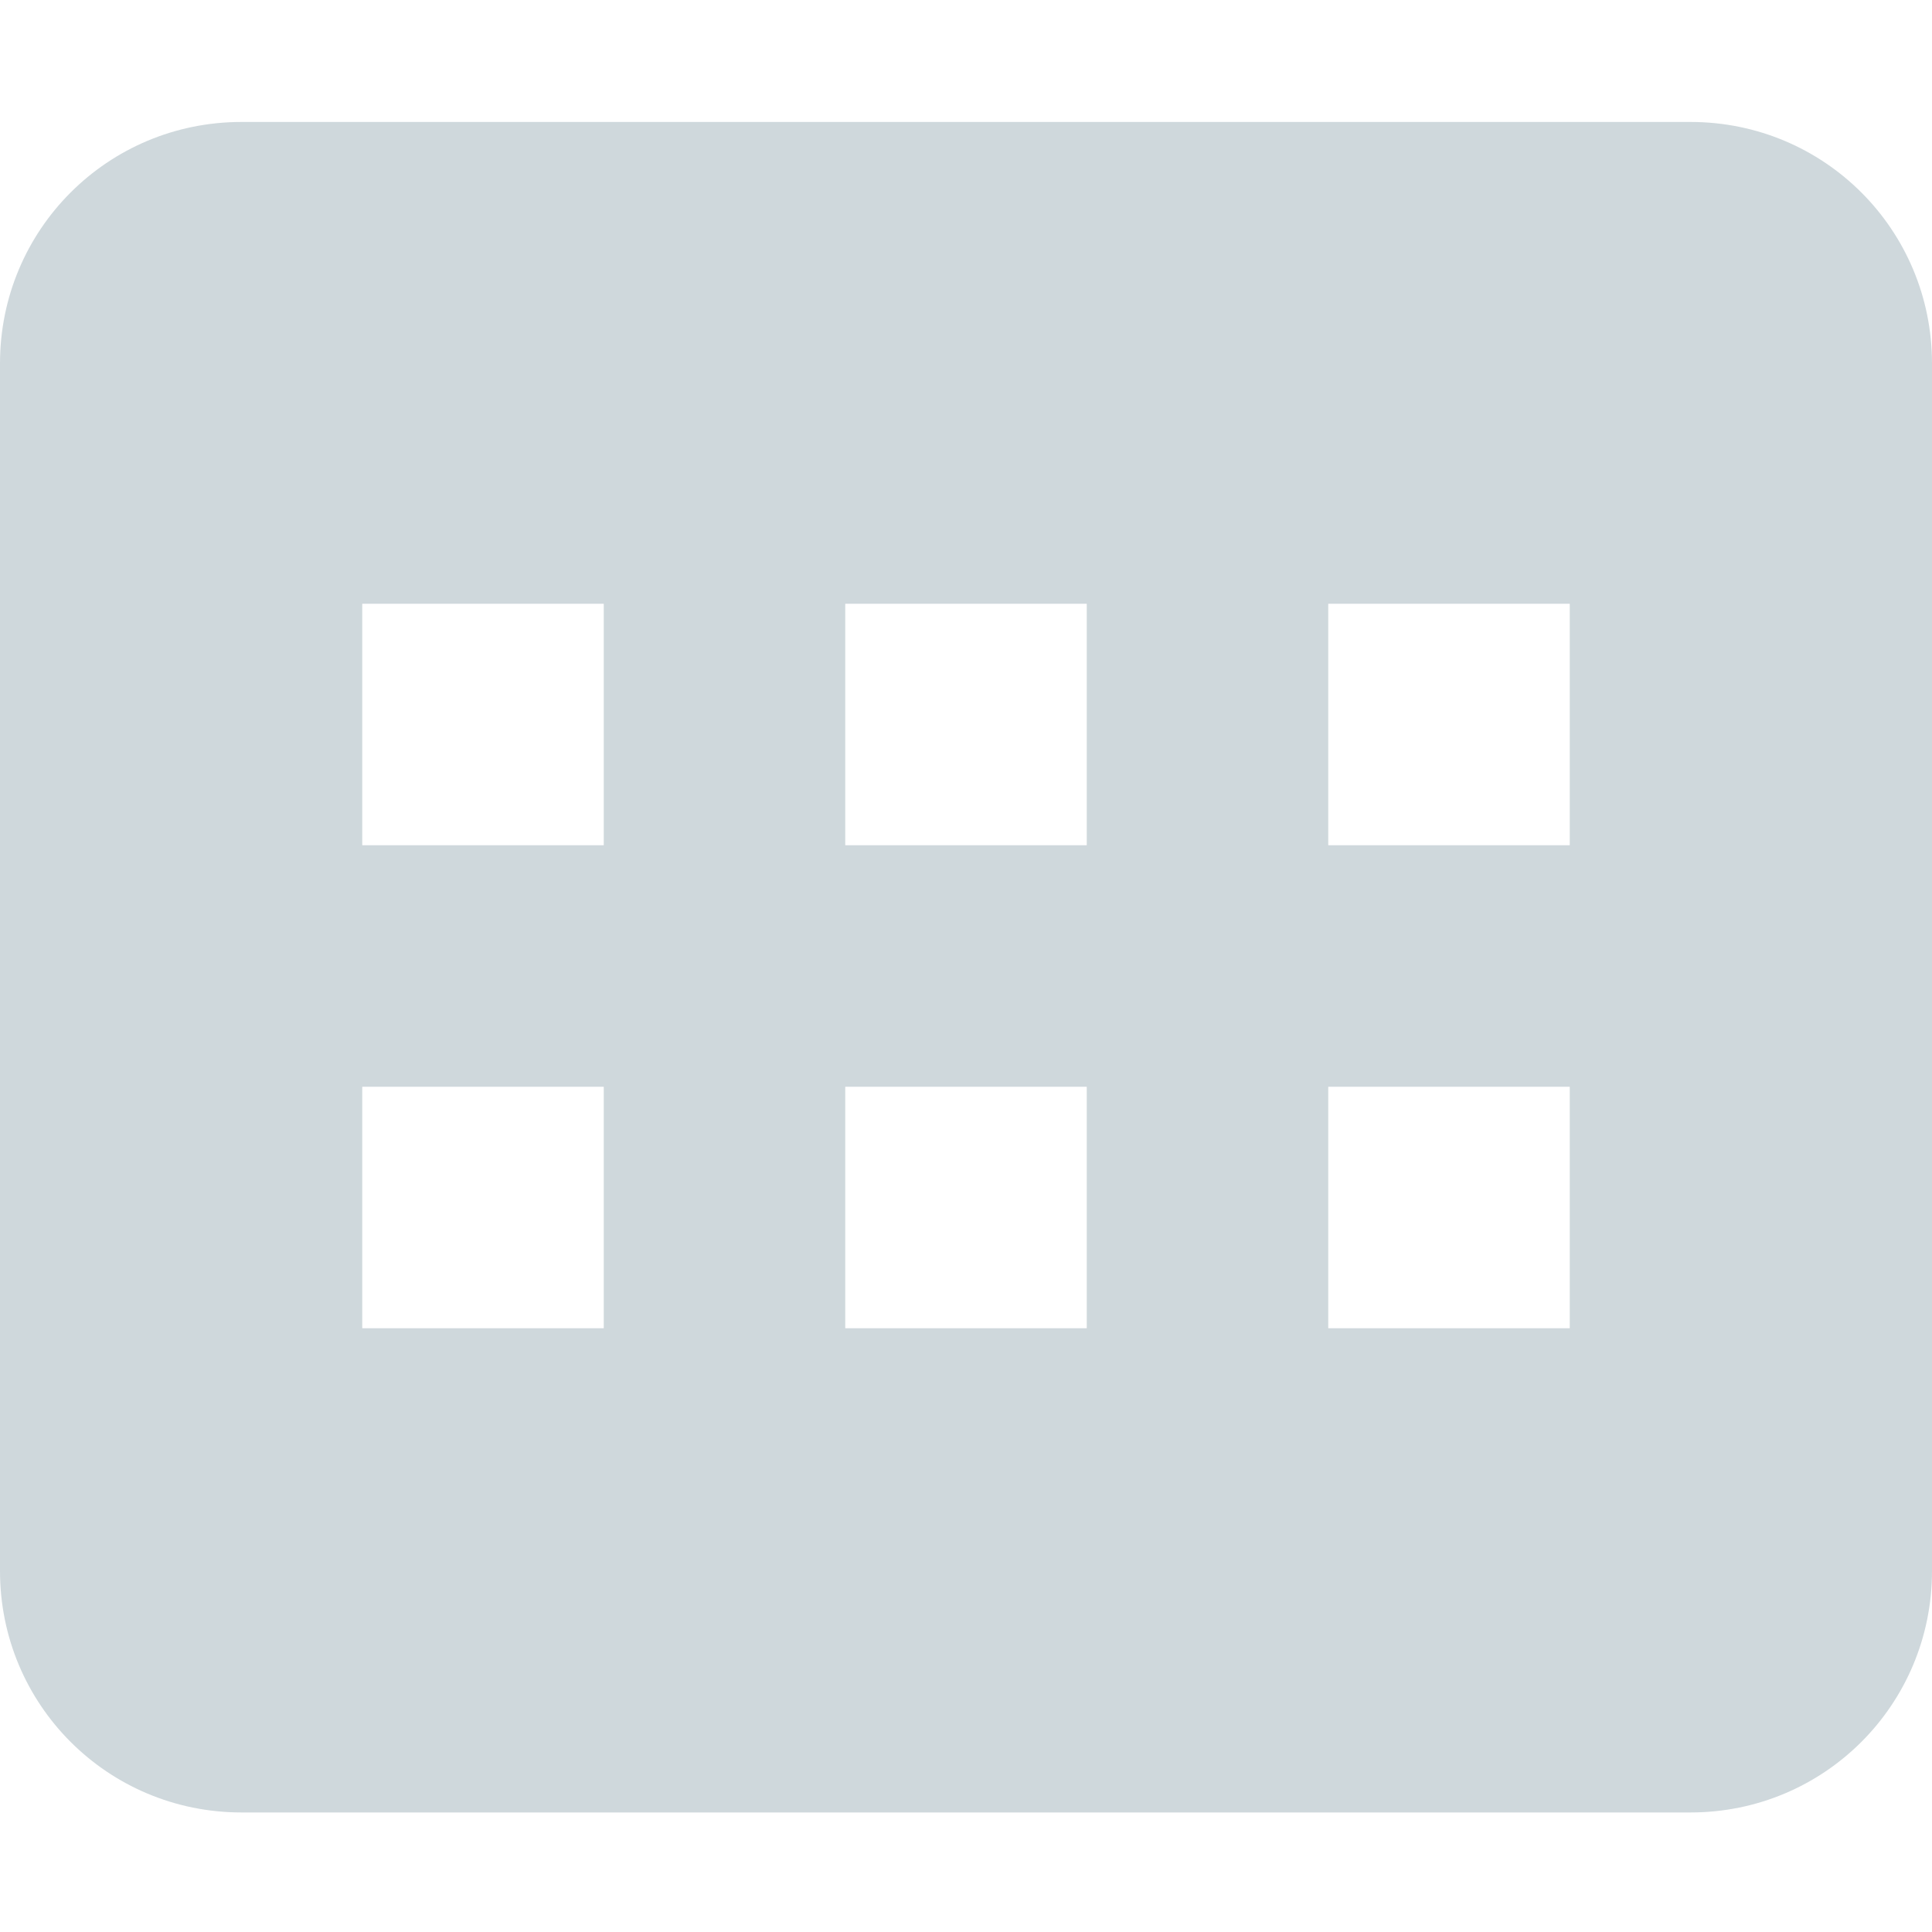
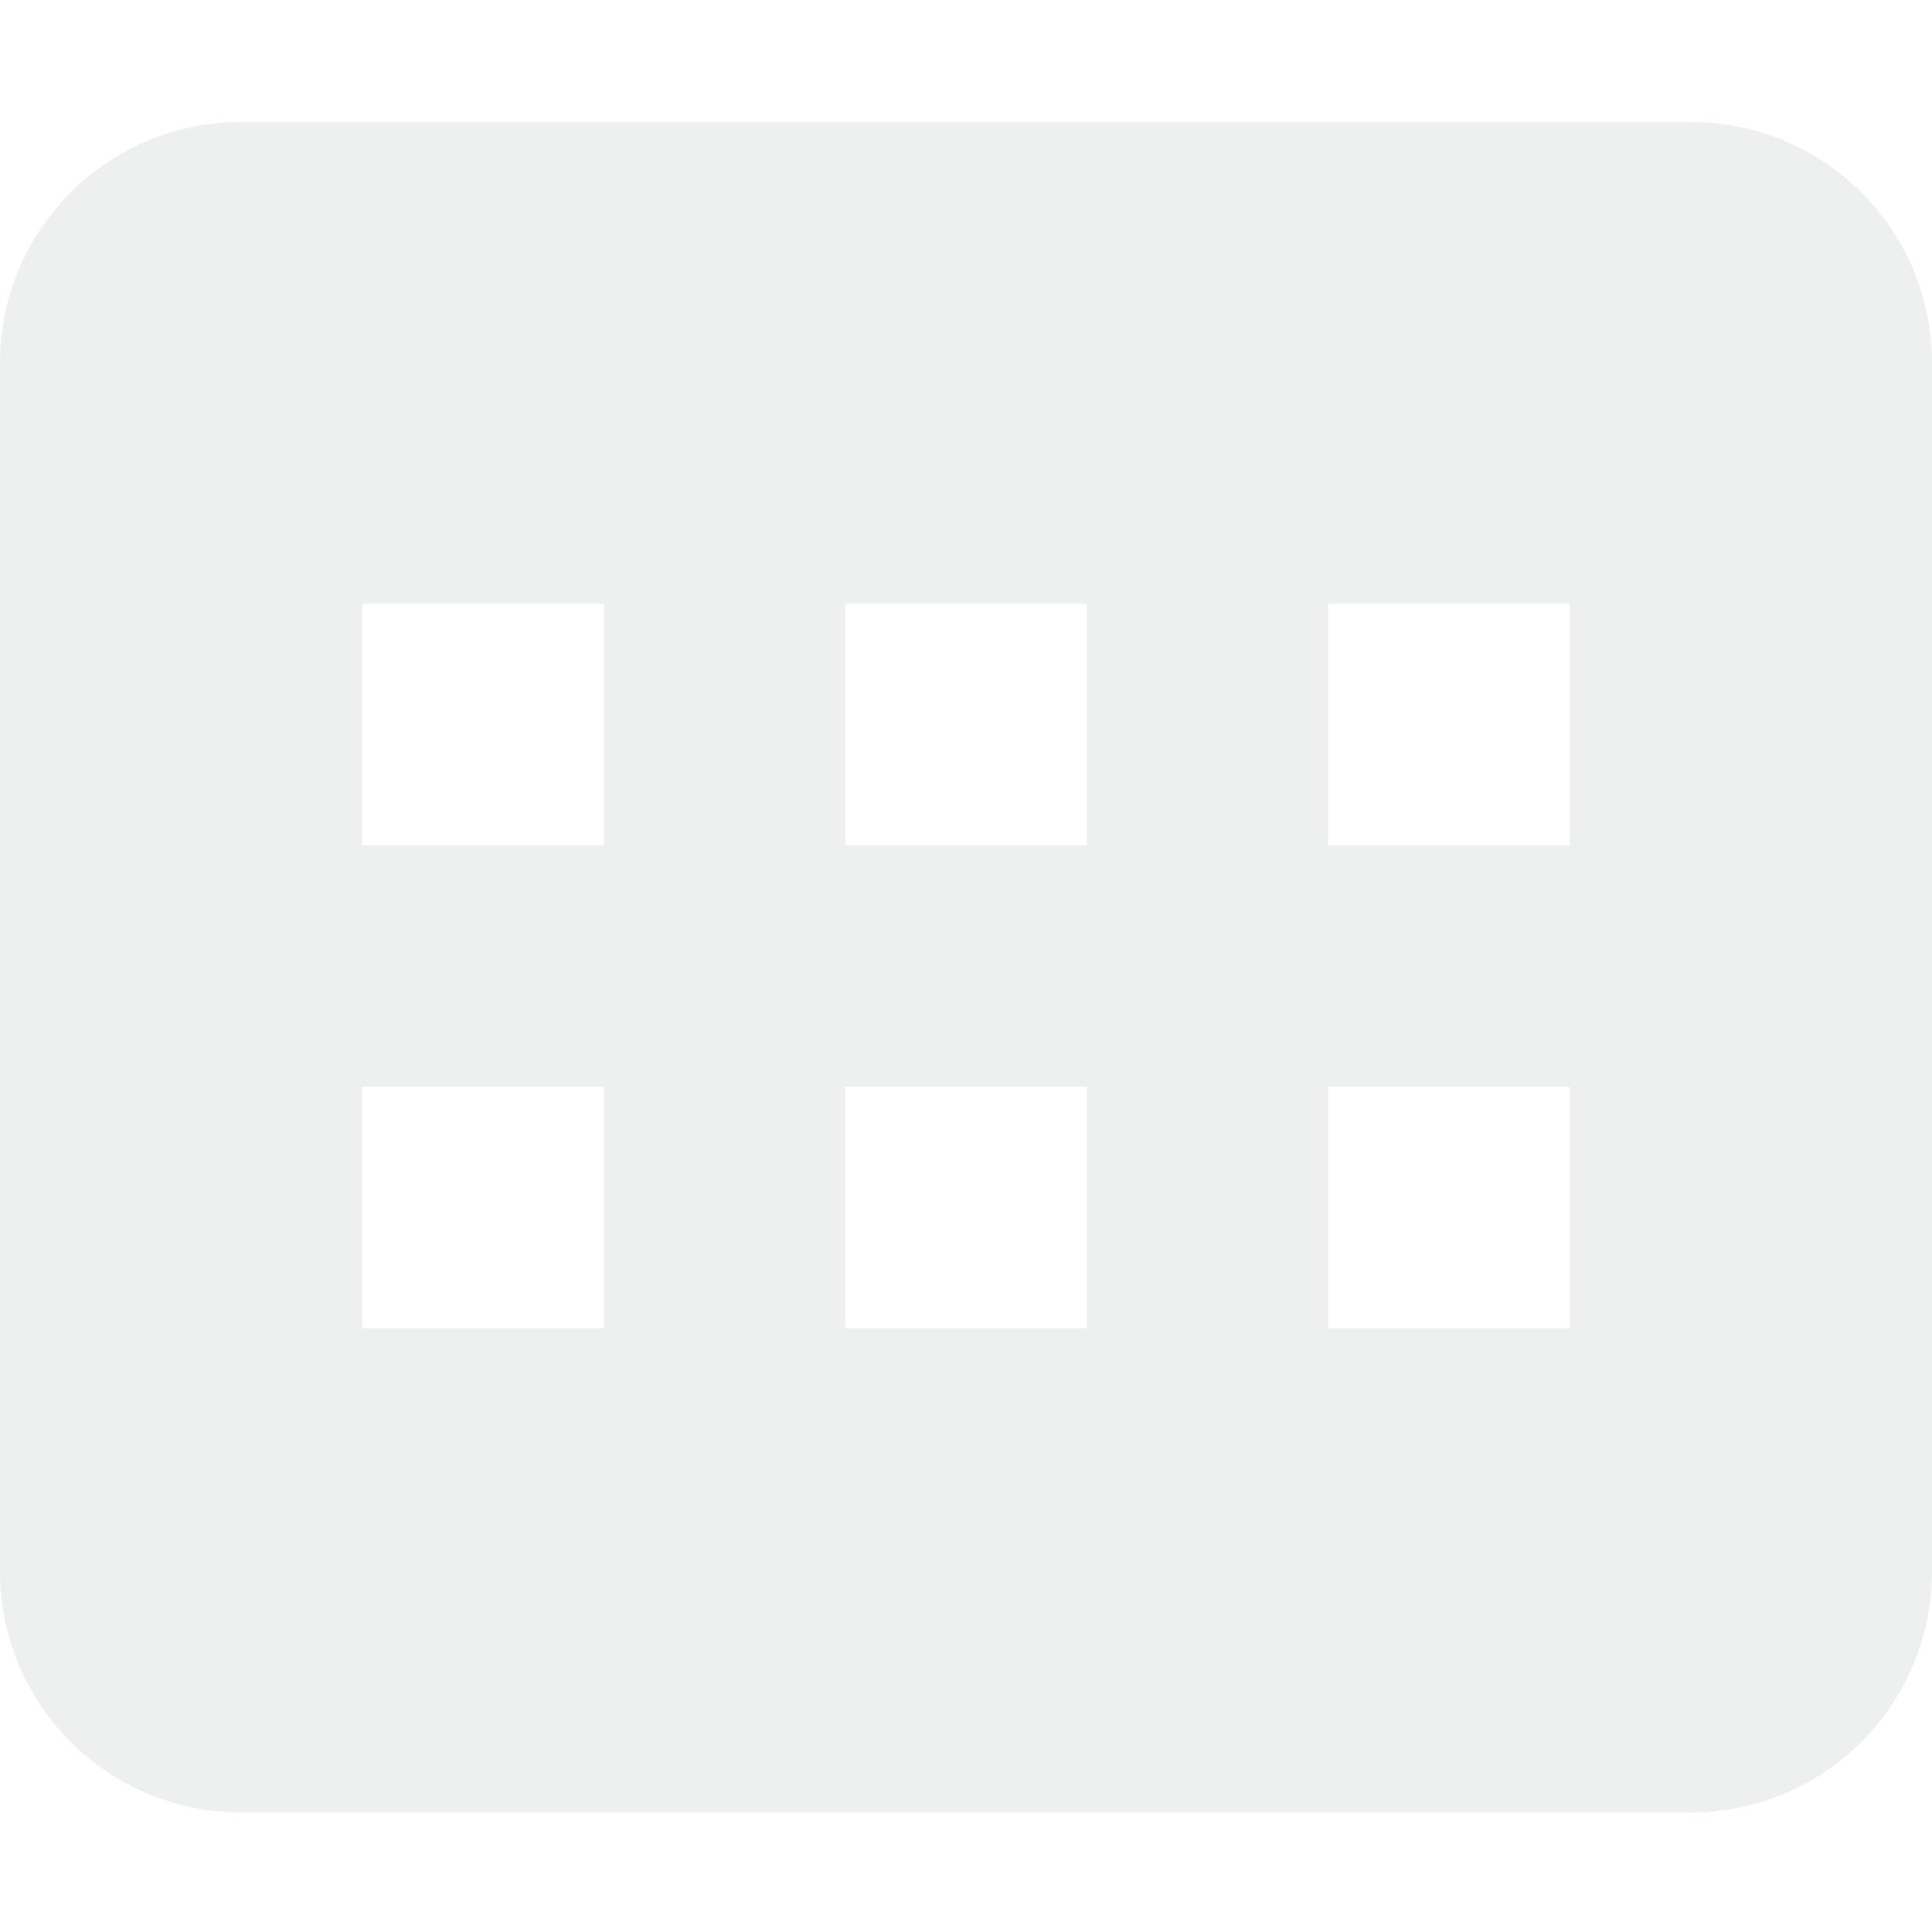
<svg xmlns="http://www.w3.org/2000/svg" width="16" height="16" viewBox="0 0 16 16" id="svg2" version="1.1">
  <defs id="defs4">
    <style type="text/css" id="current-color-scheme">
-    .ColorScheme-Text { color:#cfd8dc; }
+    .ColorScheme-Text { color:#eeefef; }
  </style>
  </defs>
-   <path style="opacity:1;fill:#cfd8dc;fill-opacity:1" d="M 2 1.01 C 0.892 1.01 0 1.902 0 3.01 L 0 13.01 C 0 14.118 0.892 15.01 2 15.01 L 14 15.01 C 15.108 15.01 16 14.118 16 13.01 L 16 3.01 C 16 1.902 15.108 1.01 14 1.01 L 2 1.01 z M 3 5 L 5 5 L 5 7 L 3 7 L 3 5 z M 7 5 L 9 5 L 9 7 L 7 7 L 7 5 z M 11 5 L 13 5 L 13 7 L 11 7 L 11 5 z M 3 9 L 5 9 L 5 11 L 3 11 L 3 9 z M 7 9 L 9 9 L 9 11 L 7 11 L 7 9 z M 11 9 L 13 9 L 13 11 L 11 11 L 11 9 z " id="path4143" />
+   <path style="opacity:1;fill:#eeefef;fill-opacity:1" d="M 2 1.01 C 0.892 1.01 0 1.902 0 3.01 L 0 13.01 C 0 14.118 0.892 15.01 2 15.01 L 14 15.01 C 15.108 15.01 16 14.118 16 13.01 L 16 3.01 C 16 1.902 15.108 1.01 14 1.01 L 2 1.01 z M 3 5 L 5 5 L 5 7 L 3 7 L 3 5 z M 7 5 L 9 5 L 9 7 L 7 7 L 7 5 z M 11 5 L 13 5 L 13 7 L 11 7 L 11 5 z M 3 9 L 5 9 L 5 11 L 3 11 L 3 9 z M 7 9 L 9 9 L 9 11 L 7 11 L 7 9 z M 11 9 L 13 9 L 13 11 L 11 11 L 11 9 z " id="path4143" />
</svg>
